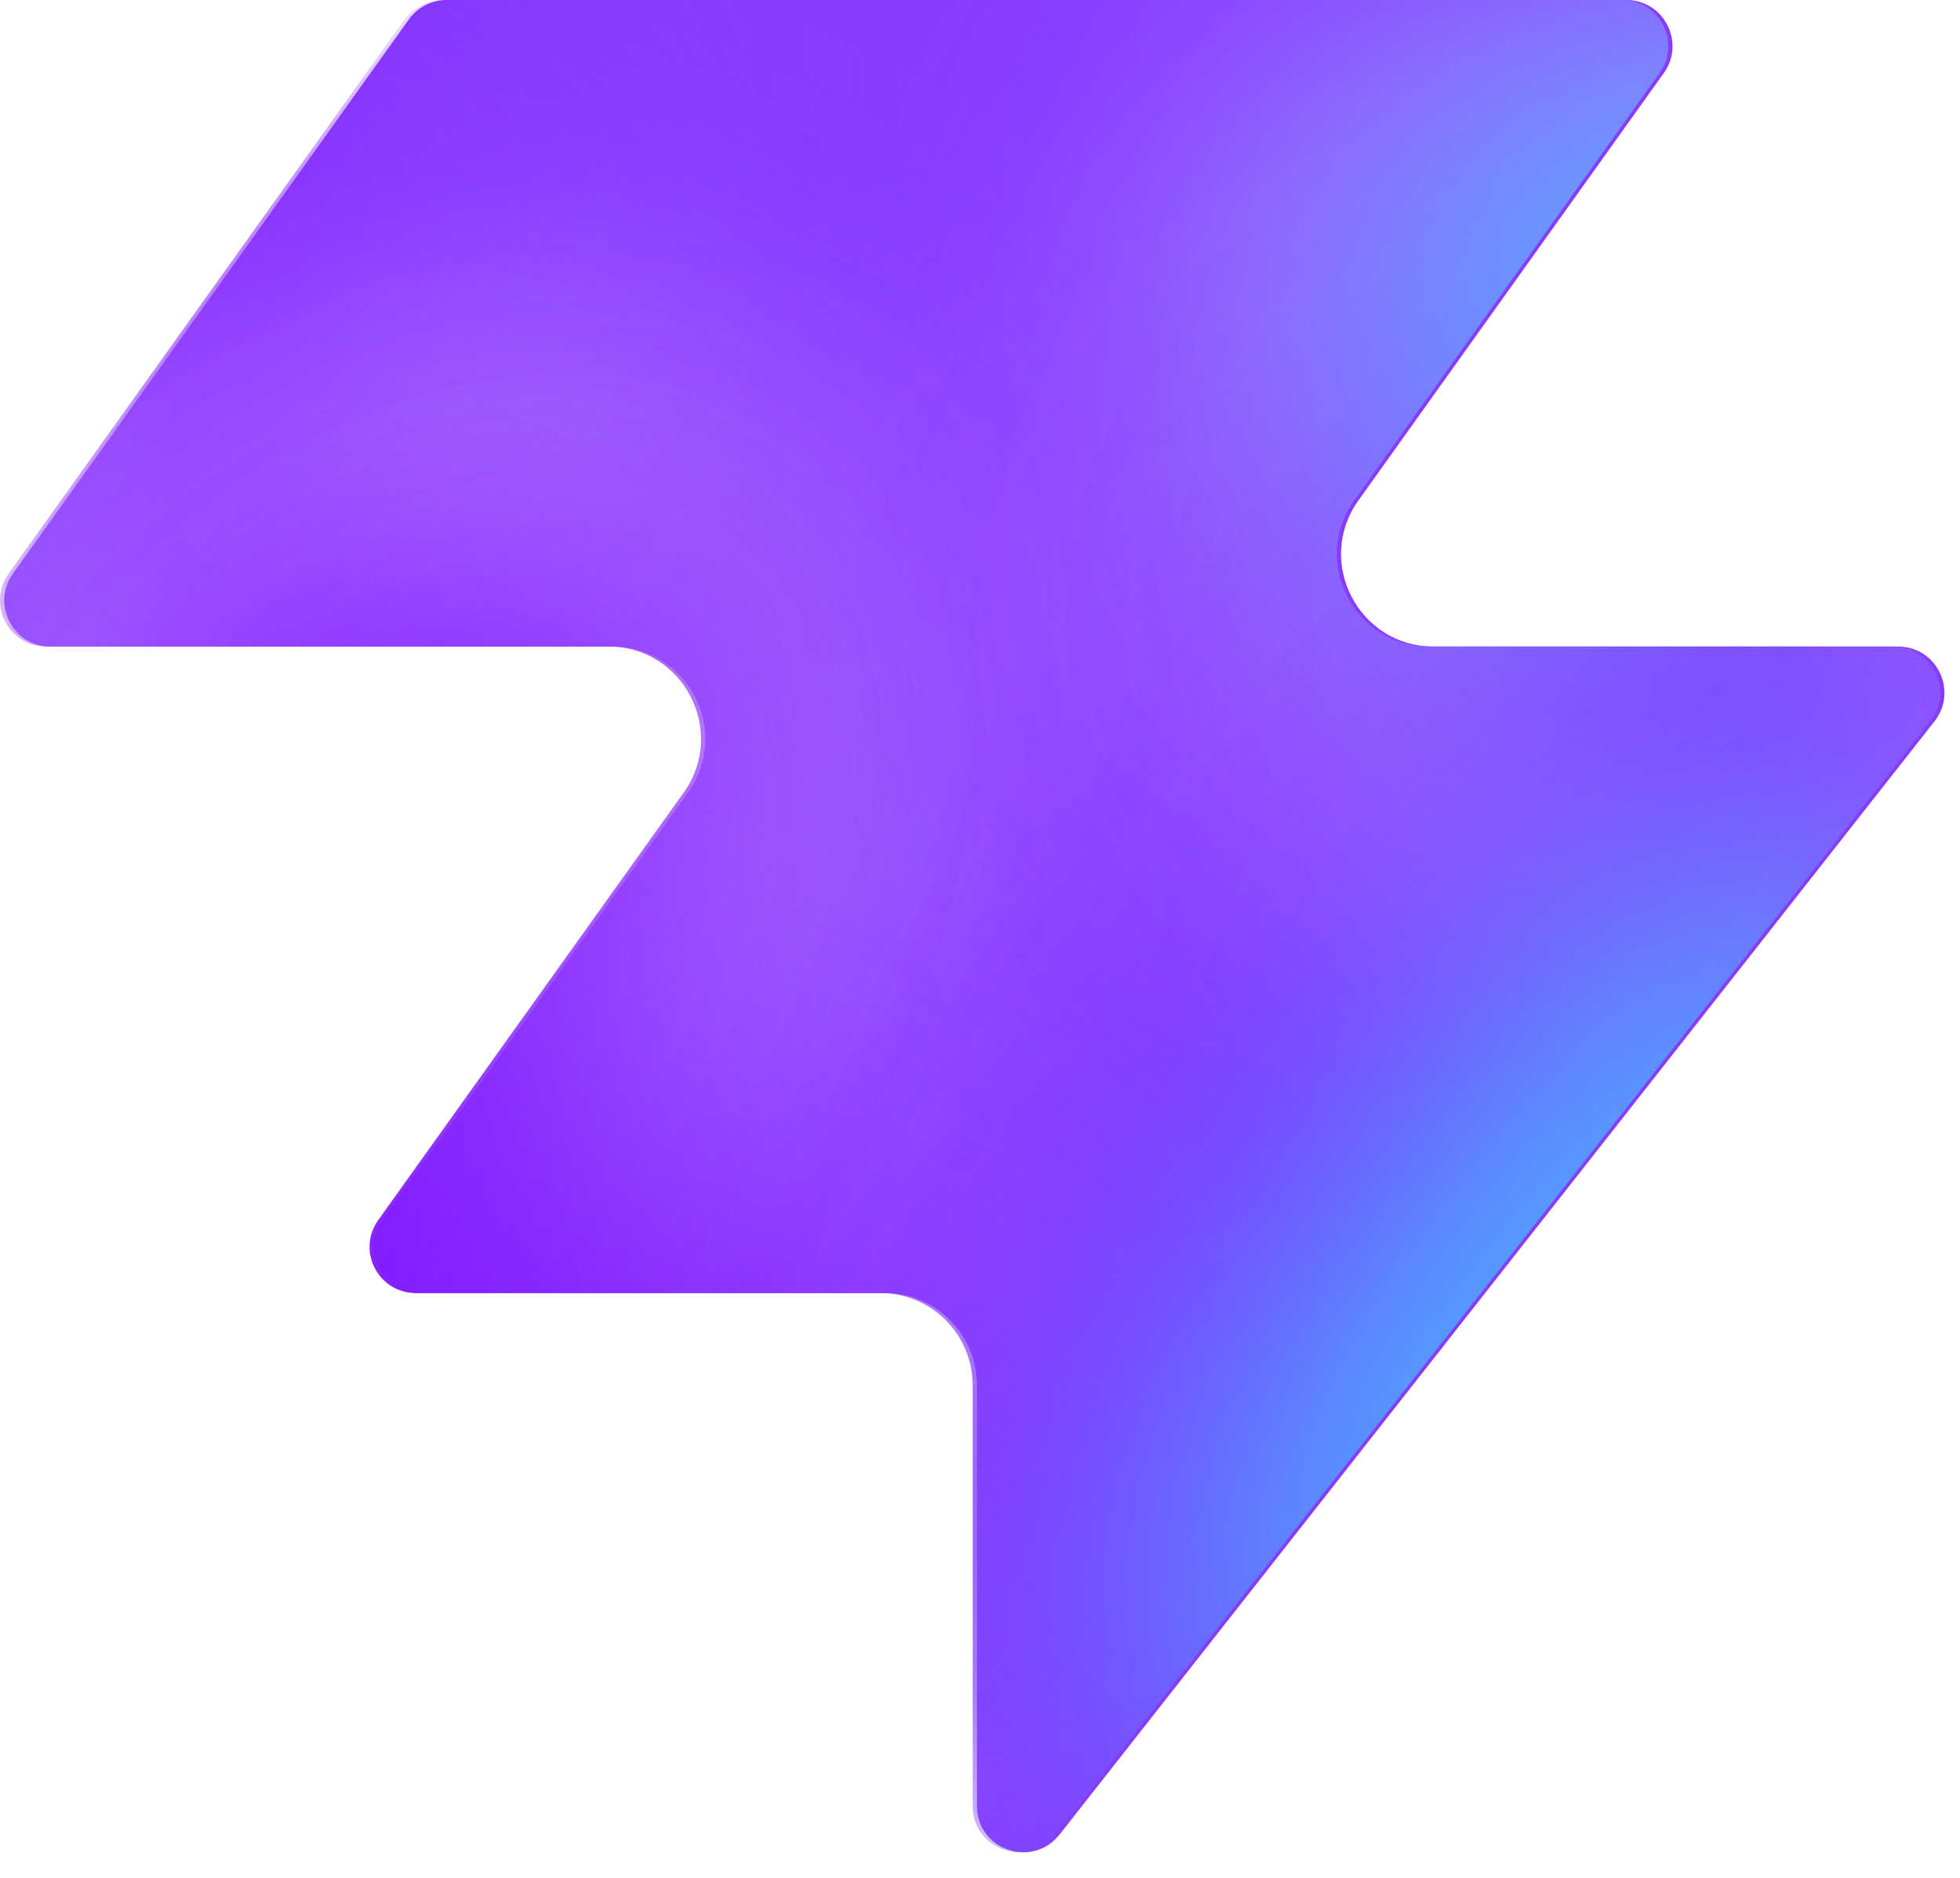
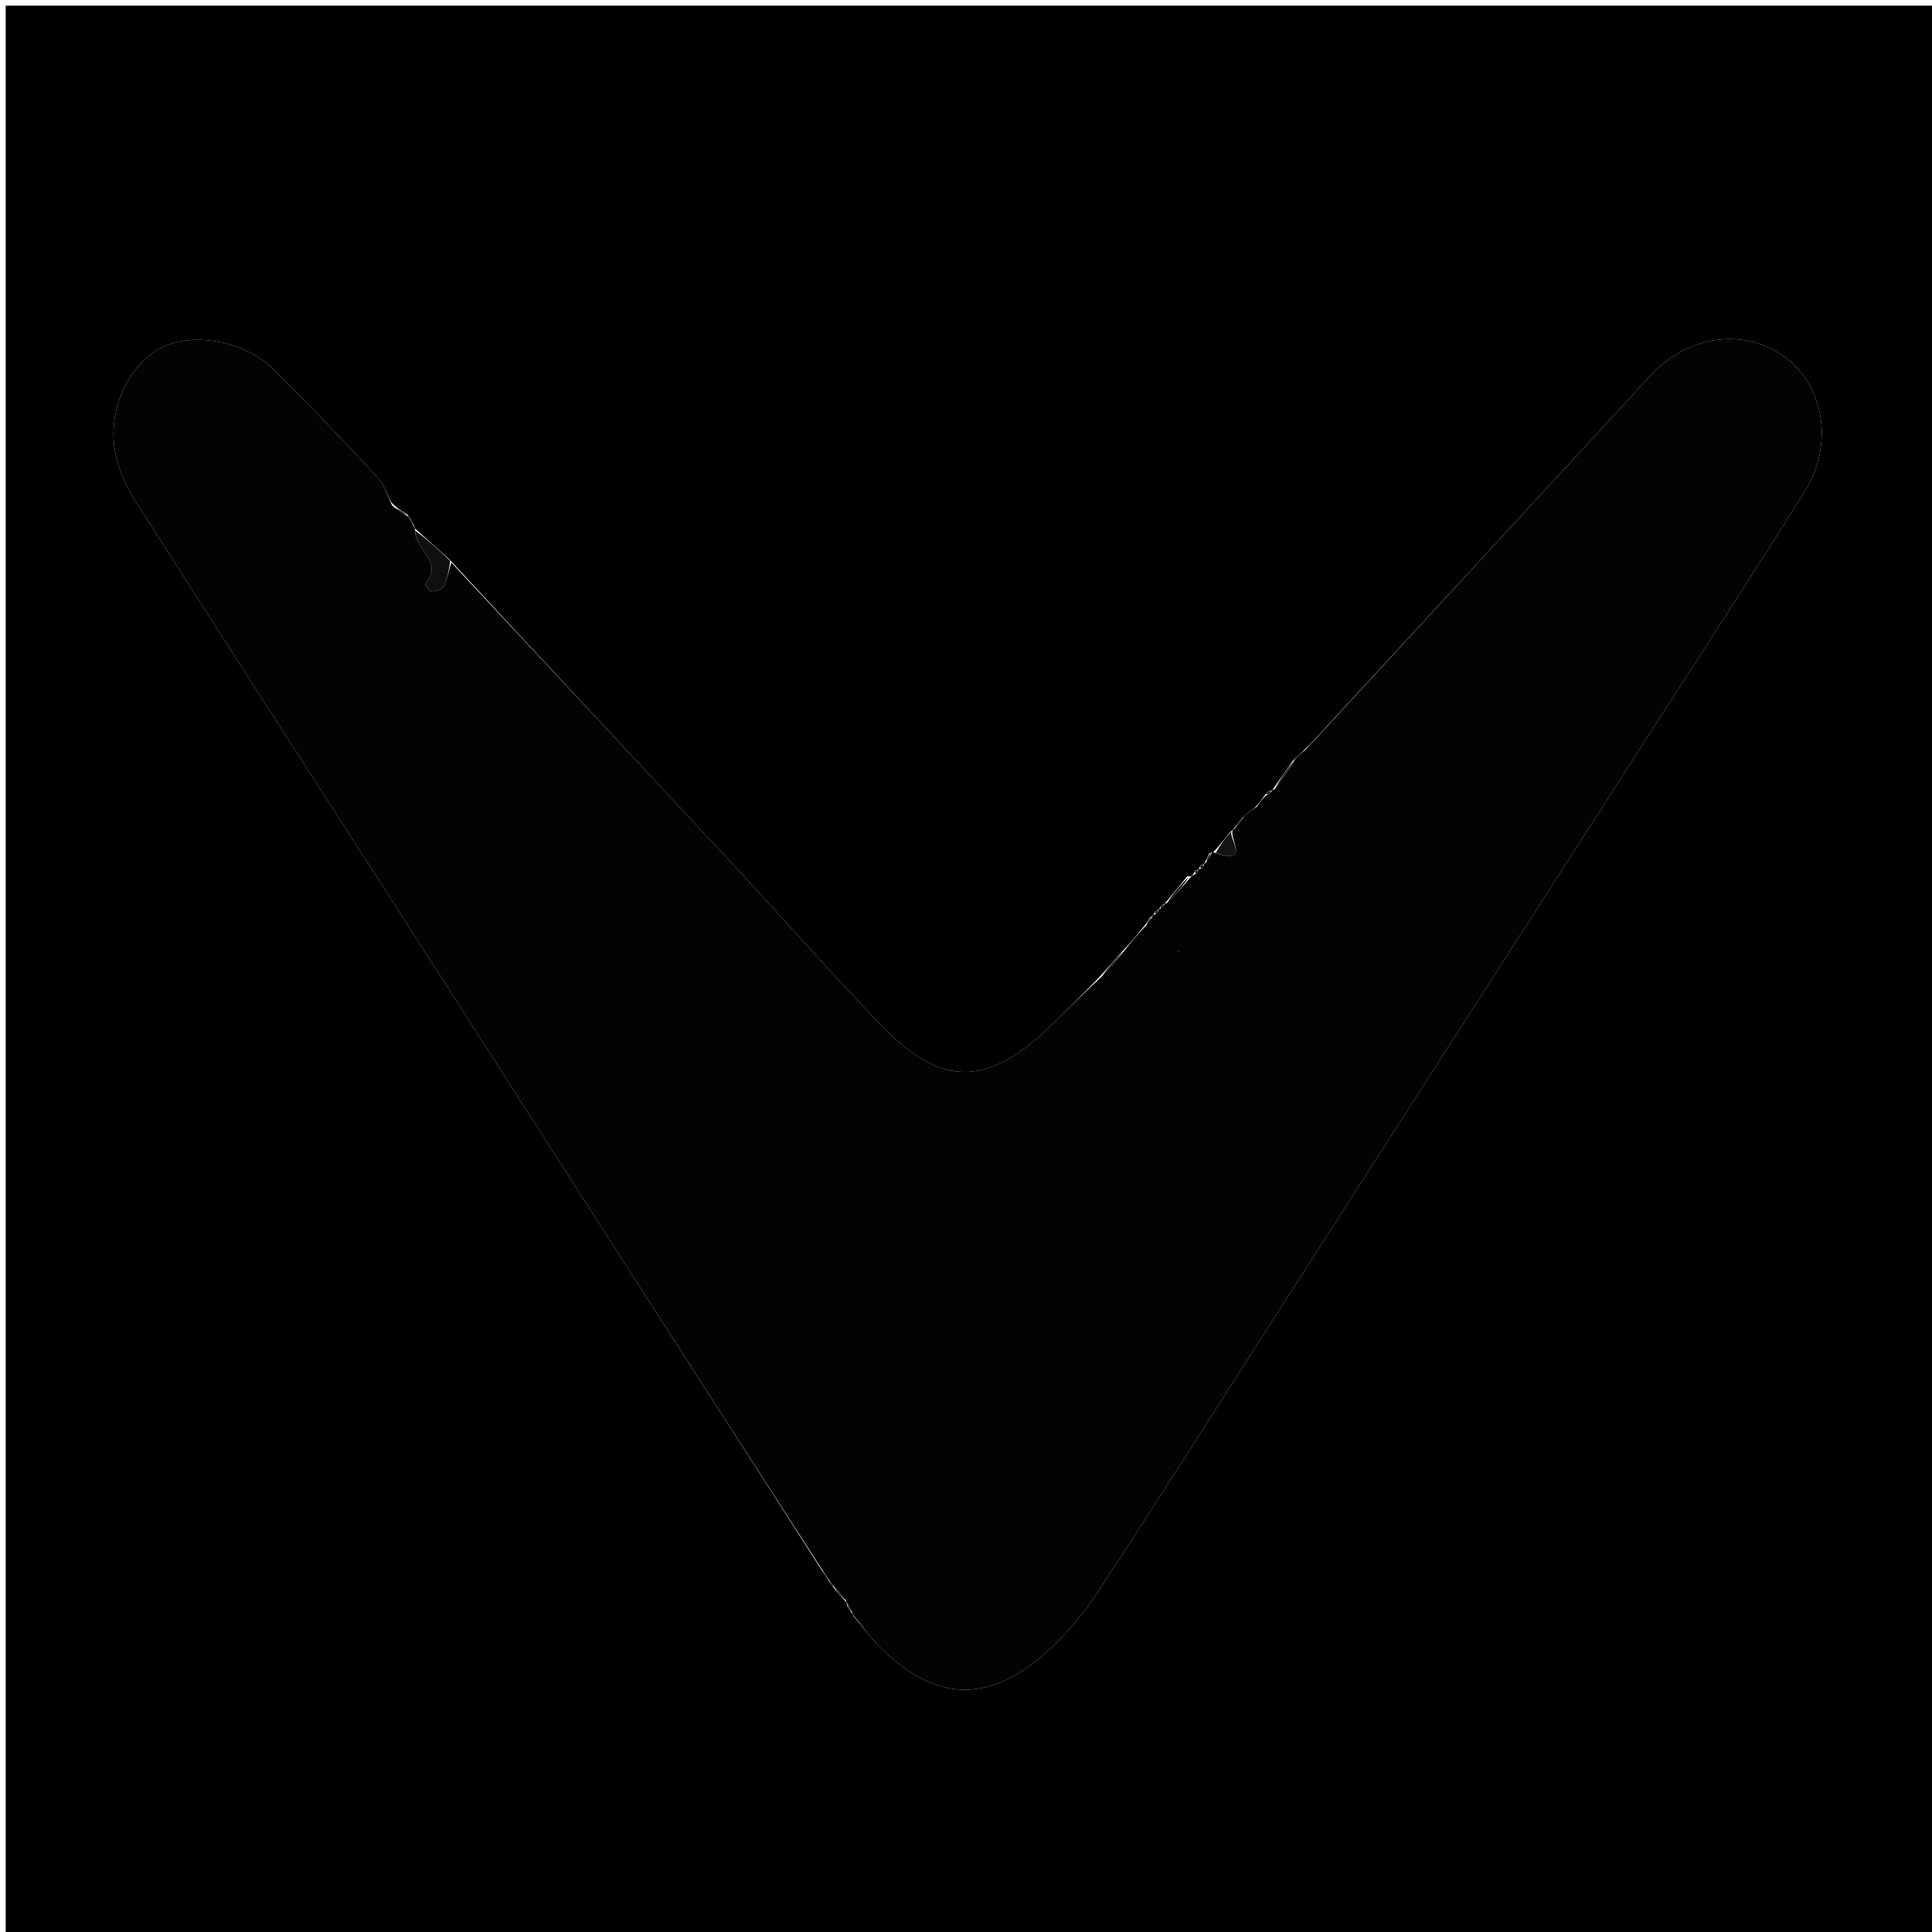
- <svg xmlns="http://www.w3.org/2000/svg" width="48" height="46" fill="none" viewBox="0 0 48 46">
-   <path fill="#863bff" d="M25.946 44.938c-.664.845-2.021.375-2.021-.698V33.937a2.26 2.26 0 0 0-2.262-2.262H10.287c-.92 0-1.456-1.04-.92-1.788l7.48-10.471c1.07-1.497 0-3.578-1.842-3.578H1.237c-.92 0-1.456-1.04-.92-1.788L10.013.474c.214-.297.556-.474.92-.474h28.894c.92 0 1.456 1.04.92 1.788l-7.48 10.471c-1.07 1.498 0 3.579 1.842 3.579h11.377c.943 0 1.473 1.088.89 1.83L25.947 44.94z" style="fill:#863bff;fill:color(display-p3 .525 .23 1);fill-opacity:1" />
-   <mask id="a" width="48" height="46" x="0" y="0" maskUnits="userSpaceOnUse" style="mask-type:alpha">
-     <path fill="#000" d="M25.842 44.938c-.664.844-2.021.375-2.021-.698V33.937a2.26 2.26 0 0 0-2.262-2.262H10.183c-.92 0-1.456-1.04-.92-1.788l7.48-10.471c1.07-1.498 0-3.579-1.842-3.579H1.133c-.92 0-1.456-1.04-.92-1.787L9.91.473c.214-.297.556-.474.92-.474h28.894c.92 0 1.456 1.04.92 1.788l-7.48 10.471c-1.07 1.498 0 3.578 1.842 3.578h11.377c.943 0 1.473 1.088.89 1.832L25.843 44.94z" style="fill:#000;fill-opacity:1" />
-   </mask>
-   <g mask="url(#a)">
-     <g filter="url(#b)">
-       <ellipse cx="5.508" cy="14.704" fill="#ede6ff" rx="5.508" ry="14.704" style="fill:#ede6ff;fill:color(display-p3 .927 .903 1);fill-opacity:1" transform="matrix(.00324 1 1 -.00324 -4.47 31.516)" />
-     </g>
-     <g filter="url(#c)">
-       <ellipse cx="10.399" cy="29.851" fill="#ede6ff" rx="10.399" ry="29.851" style="fill:#ede6ff;fill:color(display-p3 .927 .903 1);fill-opacity:1" transform="matrix(.00324 1 1 -.00324 -39.328 7.883)" />
-     </g>
-     <g filter="url(#d)">
-       <ellipse cx="5.508" cy="30.487" fill="#7e14ff" rx="5.508" ry="30.487" style="fill:#7e14ff;fill:color(display-p3 .492 .077 1);fill-opacity:1" transform="rotate(89.814 -25.913 -14.639)scale(1 -1)" />
-     </g>
-     <g filter="url(#e)">
-       <ellipse cx="5.508" cy="30.599" fill="#7e14ff" rx="5.508" ry="30.599" style="fill:#7e14ff;fill:color(display-p3 .492 .077 1);fill-opacity:1" transform="rotate(89.814 -32.644 -3.334)scale(1 -1)" />
-     </g>
-     <g filter="url(#f)">
-       <ellipse cx="5.508" cy="30.599" fill="#7e14ff" rx="5.508" ry="30.599" style="fill:#7e14ff;fill:color(display-p3 .492 .077 1);fill-opacity:1" transform="matrix(.00324 1 1 -.00324 -34.34 30.47)" />
-     </g>
-     <g filter="url(#g)">
-       <ellipse cx="14.072" cy="22.078" fill="#ede6ff" rx="14.072" ry="22.078" style="fill:#ede6ff;fill:color(display-p3 .927 .903 1);fill-opacity:1" transform="rotate(93.35 24.506 48.493)scale(-1 1)" />
-     </g>
-     <g filter="url(#h)">
-       <ellipse cx="3.47" cy="21.501" fill="#7e14ff" rx="3.47" ry="21.501" style="fill:#7e14ff;fill:color(display-p3 .492 .077 1);fill-opacity:1" transform="rotate(89.009 28.708 47.59)scale(-1 1)" />
-     </g>
-     <g filter="url(#i)">
-       <ellipse cx="3.47" cy="21.501" fill="#7e14ff" rx="3.47" ry="21.501" style="fill:#7e14ff;fill:color(display-p3 .492 .077 1);fill-opacity:1" transform="rotate(89.009 28.708 47.59)scale(-1 1)" />
-     </g>
-     <g filter="url(#j)">
-       <ellipse cx=".387" cy="8.972" fill="#7e14ff" rx="4.407" ry="29.108" style="fill:#7e14ff;fill:color(display-p3 .492 .077 1);fill-opacity:1" transform="rotate(39.51 .387 8.972)" />
-     </g>
-     <g filter="url(#k)">
-       <ellipse cx="47.523" cy="-6.092" fill="#7e14ff" rx="4.407" ry="29.108" style="fill:#7e14ff;fill:color(display-p3 .492 .077 1);fill-opacity:1" transform="rotate(37.892 47.523 -6.092)" />
-     </g>
-     <g filter="url(#l)">
-       <ellipse cx="41.412" cy="6.333" fill="#47bfff" rx="5.971" ry="9.665" style="fill:#47bfff;fill:color(display-p3 .28 .748 1);fill-opacity:1" transform="rotate(37.892 41.412 6.333)" />
-     </g>
-     <g filter="url(#m)">
-       <ellipse cx="-1.879" cy="38.332" fill="#7e14ff" rx="4.407" ry="29.108" style="fill:#7e14ff;fill:color(display-p3 .492 .077 1);fill-opacity:1" transform="rotate(37.892 -1.88 38.332)" />
-     </g>
-     <g filter="url(#n)">
-       <ellipse cx="-1.879" cy="38.332" fill="#7e14ff" rx="4.407" ry="29.108" style="fill:#7e14ff;fill:color(display-p3 .492 .077 1);fill-opacity:1" transform="rotate(37.892 -1.88 38.332)" />
-     </g>
-     <g filter="url(#o)">
-       <ellipse cx="35.651" cy="29.907" fill="#7e14ff" rx="4.407" ry="29.108" style="fill:#7e14ff;fill:color(display-p3 .492 .077 1);fill-opacity:1" transform="rotate(37.892 35.651 29.907)" />
-     </g>
-     <g filter="url(#p)">
-       <ellipse cx="38.418" cy="32.4" fill="#47bfff" rx="5.971" ry="15.297" style="fill:#47bfff;fill:color(display-p3 .28 .748 1);fill-opacity:1" transform="rotate(37.892 38.418 32.4)" />
-     </g>
-   </g>
-   <defs>
-     <filter id="b" width="60.045" height="41.654" x="-19.77" y="16.149" color-interpolation-filters="sRGB" filterUnits="userSpaceOnUse">
-       <feFlood flood-opacity="0" result="BackgroundImageFix" />
-       <feBlend in="SourceGraphic" in2="BackgroundImageFix" result="shape" />
-       <feGaussianBlur result="effect1_foregroundBlur_2002_17158" stdDeviation="7.659" />
-     </filter>
-     <filter id="c" width="90.34" height="51.437" x="-54.613" y="-7.533" color-interpolation-filters="sRGB" filterUnits="userSpaceOnUse">
-       <feFlood flood-opacity="0" result="BackgroundImageFix" />
-       <feBlend in="SourceGraphic" in2="BackgroundImageFix" result="shape" />
-       <feGaussianBlur result="effect1_foregroundBlur_2002_17158" stdDeviation="7.659" />
-     </filter>
-     <filter id="d" width="79.355" height="29.4" x="-49.64" y="2.03" color-interpolation-filters="sRGB" filterUnits="userSpaceOnUse">
-       <feFlood flood-opacity="0" result="BackgroundImageFix" />
-       <feBlend in="SourceGraphic" in2="BackgroundImageFix" result="shape" />
-       <feGaussianBlur result="effect1_foregroundBlur_2002_17158" stdDeviation="4.596" />
-     </filter>
-     <filter id="e" width="79.579" height="29.4" x="-45.045" y="20.029" color-interpolation-filters="sRGB" filterUnits="userSpaceOnUse">
-       <feFlood flood-opacity="0" result="BackgroundImageFix" />
-       <feBlend in="SourceGraphic" in2="BackgroundImageFix" result="shape" />
-       <feGaussianBlur result="effect1_foregroundBlur_2002_17158" stdDeviation="4.596" />
-     </filter>
-     <filter id="f" width="79.579" height="29.4" x="-43.513" y="21.178" color-interpolation-filters="sRGB" filterUnits="userSpaceOnUse">
-       <feFlood flood-opacity="0" result="BackgroundImageFix" />
-       <feBlend in="SourceGraphic" in2="BackgroundImageFix" result="shape" />
-       <feGaussianBlur result="effect1_foregroundBlur_2002_17158" stdDeviation="4.596" />
-     </filter>
-     <filter id="g" width="74.749" height="58.852" x="15.756" y="-17.901" color-interpolation-filters="sRGB" filterUnits="userSpaceOnUse">
-       <feFlood flood-opacity="0" result="BackgroundImageFix" />
-       <feBlend in="SourceGraphic" in2="BackgroundImageFix" result="shape" />
-       <feGaussianBlur result="effect1_foregroundBlur_2002_17158" stdDeviation="7.659" />
-     </filter>
-     <filter id="h" width="61.377" height="25.362" x="23.548" y="2.284" color-interpolation-filters="sRGB" filterUnits="userSpaceOnUse">
-       <feFlood flood-opacity="0" result="BackgroundImageFix" />
-       <feBlend in="SourceGraphic" in2="BackgroundImageFix" result="shape" />
-       <feGaussianBlur result="effect1_foregroundBlur_2002_17158" stdDeviation="4.596" />
-     </filter>
-     <filter id="i" width="61.377" height="25.362" x="23.548" y="2.284" color-interpolation-filters="sRGB" filterUnits="userSpaceOnUse">
-       <feFlood flood-opacity="0" result="BackgroundImageFix" />
-       <feBlend in="SourceGraphic" in2="BackgroundImageFix" result="shape" />
-       <feGaussianBlur result="effect1_foregroundBlur_2002_17158" stdDeviation="4.596" />
-     </filter>
-     <filter id="j" width="56.045" height="63.649" x="-27.636" y="-22.853" color-interpolation-filters="sRGB" filterUnits="userSpaceOnUse">
-       <feFlood flood-opacity="0" result="BackgroundImageFix" />
-       <feBlend in="SourceGraphic" in2="BackgroundImageFix" result="shape" />
-       <feGaussianBlur result="effect1_foregroundBlur_2002_17158" stdDeviation="4.596" />
-     </filter>
-     <filter id="k" width="54.814" height="64.646" x="20.116" y="-38.415" color-interpolation-filters="sRGB" filterUnits="userSpaceOnUse">
-       <feFlood flood-opacity="0" result="BackgroundImageFix" />
-       <feBlend in="SourceGraphic" in2="BackgroundImageFix" result="shape" />
-       <feGaussianBlur result="effect1_foregroundBlur_2002_17158" stdDeviation="4.596" />
-     </filter>
-     <filter id="l" width="33.541" height="35.313" x="24.641" y="-11.323" color-interpolation-filters="sRGB" filterUnits="userSpaceOnUse">
-       <feFlood flood-opacity="0" result="BackgroundImageFix" />
-       <feBlend in="SourceGraphic" in2="BackgroundImageFix" result="shape" />
-       <feGaussianBlur result="effect1_foregroundBlur_2002_17158" stdDeviation="4.596" />
-     </filter>
-     <filter id="m" width="54.814" height="64.646" x="-29.286" y="6.009" color-interpolation-filters="sRGB" filterUnits="userSpaceOnUse">
-       <feFlood flood-opacity="0" result="BackgroundImageFix" />
-       <feBlend in="SourceGraphic" in2="BackgroundImageFix" result="shape" />
-       <feGaussianBlur result="effect1_foregroundBlur_2002_17158" stdDeviation="4.596" />
-     </filter>
-     <filter id="n" width="54.814" height="64.646" x="-29.286" y="6.009" color-interpolation-filters="sRGB" filterUnits="userSpaceOnUse">
-       <feFlood flood-opacity="0" result="BackgroundImageFix" />
-       <feBlend in="SourceGraphic" in2="BackgroundImageFix" result="shape" />
-       <feGaussianBlur result="effect1_foregroundBlur_2002_17158" stdDeviation="4.596" />
-     </filter>
-     <filter id="o" width="54.814" height="64.646" x="8.244" y="-2.416" color-interpolation-filters="sRGB" filterUnits="userSpaceOnUse">
-       <feFlood flood-opacity="0" result="BackgroundImageFix" />
-       <feBlend in="SourceGraphic" in2="BackgroundImageFix" result="shape" />
-       <feGaussianBlur result="effect1_foregroundBlur_2002_17158" stdDeviation="4.596" />
-     </filter>
-     <filter id="p" width="39.409" height="43.623" x="18.713" y="10.588" color-interpolation-filters="sRGB" filterUnits="userSpaceOnUse">
-       <feFlood flood-opacity="0" result="BackgroundImageFix" />
-       <feBlend in="SourceGraphic" in2="BackgroundImageFix" result="shape" />
-       <feGaussianBlur result="effect1_foregroundBlur_2002_17158" stdDeviation="4.596" />
-     </filter>
-   </defs>
+ <svg xmlns="http://www.w3.org/2000/svg" version="1.1" id="Layer_1" x="0px" y="0px" width="100%" viewBox="0 0 340 340" enable-background="new 0 0 340 340" xml:space="preserve">
+   <path fill="#000000" opacity="1" stroke="none" d=" M187,341   C124.667,341 62.833,341 1,341   C1,227.667 1,114.333 1,1   C114.333,1 227.667,1 341,1   C341,114.333 341,227.667 341,341   C289.833,341 238.667,341 187,341  M210.985,152.968   C210.985,152.968 210.817,153.156 210.496,153.152   C210.262,153.269 210.19,153.449 209.877,154.037   C209.752,154.161 209.627,154.284 208.94,154.222   C207.644,155.8 206.349,157.378 204.991,158.996   C204.991,158.996 204.942,159.052 204.565,159.223   C204.325,159.386 204.171,159.609 203.983,159.994   C203.983,159.994 203.881,160.115 203.525,160.221   C203.296,160.363 203.174,160.569 202.977,161.035   C202.977,161.035 202.82,161.252 202.335,161.503   C202.076,161.979 201.816,162.455 201.072,163.317   C200.039,164.604 199.007,165.892 197.42,167.504   C196.131,168.985 194.841,170.466 193.08,172.361   C190.138,175.298 187.264,178.306 184.242,181.158   C173.635,191.173 165.572,191.231 155.418,180.766   C146.399,171.472 137.883,161.69 129.062,152.201   C112.547,134.437 95.971,116.729 79.053,98.406   C77.049,96.617 75.044,94.828 73.013,92.985   C73.013,92.985 72.975,92.94 72.848,92.413   C72.572,91.952 72.296,91.491 72.006,90.999   C72.006,90.999 71.98,90.979 71.622,90.462   C70.749,89.985 69.875,89.508 68.829,88.343   C68.052,86.889 67.542,85.184 66.453,84.021   C60.425,77.579 54.392,71.131 48.094,64.956   C43.002,59.964 34.003,58.416 28.574,61.108   C22.935,63.904 19.018,71.62 20.174,78.995   C20.671,82.173 22.074,85.421 23.817,88.158   C39.473,112.736 55.313,137.197 71.066,161.714   C84.387,182.446 97.647,203.217 110.968,223.949   C122.127,241.315 133.336,258.65 144.819,276.655   C145.212,277.257 145.604,277.86 146.18,278.645   C146.304,278.766 146.431,278.883 146.83,279.599   C147.539,280.383 148.249,281.168 148.987,282.014   C148.987,282.014 149.028,282.068 149.06,282.585   C149.339,282.998 149.618,283.41 149.983,283.978   C149.983,283.978 150.091,284.12 150.324,284.581   C150.553,284.84 150.782,285.1 151.401,285.852   C152.476,287.122 153.464,288.48 154.641,289.648   C164.491,299.432 173.513,300 184.01,290.904   C187.727,287.684 190.907,283.641 193.627,279.51   C203.606,264.349 213.277,248.984 223.087,233.712   C245.229,199.24 267.386,164.779 289.533,130.311   C298.895,115.742 308.359,101.236 317.561,86.566   C322.784,78.241 321.076,67.987 314.057,62.811   C307.025,57.626 297.044,58.964 290.558,65.996   C271.034,87.163 251.522,108.34 231.494,129.996   C230.837,130.666 230.18,131.336 229.206,132.296   C228.8,132.698 228.395,133.101 227.437,133.947   C226.316,135.595 225.195,137.243 223.931,139.002   C223.931,139.002 223.806,139.133 223.336,139.241   C223.045,139.399 222.814,139.62 222.324,140.292   C221.948,140.846 221.572,141.4 220.665,142.296   C220.32,142.54 219.975,142.785 219.419,143.201   C219.28,143.318 219.143,143.438 218.557,143.999   C218.054,144.648 217.551,145.298 217,146.001   C217,146.001 216.966,146.065 216.446,146.428   C215.538,147.616 214.629,148.804 213.52,149.972   C213.52,149.972 213.319,149.953 212.769,150.224   C212.545,150.756 212.32,151.289 211.948,151.978   C211.948,151.978 211.823,152.154 211.461,152.184   C211.213,152.32 211.117,152.526 210.985,152.968  z" />
+   <path fill="#030303" opacity="1" stroke="none" d=" M232.005,129.513   C251.522,108.34 271.034,87.163 290.558,65.996   C297.044,58.964 307.025,57.626 314.057,62.811   C321.076,67.987 322.784,78.241 317.561,86.566   C308.359,101.236 298.895,115.742 289.533,130.311   C267.386,164.779 245.229,199.24 223.087,233.712   C213.277,248.984 203.606,264.349 193.627,279.51   C190.907,283.641 187.727,287.684 184.01,290.904   C173.513,300 164.491,299.432 154.641,289.648   C153.464,288.48 152.476,287.122 151.088,285.371   C150.547,284.632 150.319,284.376 150.091,284.12   C150.091,284.12 149.983,283.978 149.935,283.643   C149.6,282.894 149.314,282.481 149.028,282.068   C149.028,282.068 148.987,282.014 148.894,281.663   C148.054,280.541 147.308,279.769 146.561,278.998   C146.431,278.883 146.304,278.766 145.994,278.196   C145.38,277.164 144.951,276.581 144.523,275.998   C133.336,258.65 122.127,241.315 110.968,223.949   C97.647,203.217 84.387,182.446 71.066,161.714   C55.313,137.197 39.473,112.736 23.817,88.158   C22.074,85.421 20.671,82.173 20.174,78.995   C19.018,71.62 22.935,63.904 28.574,61.108   C34.003,58.416 43.002,59.964 48.094,64.956   C54.392,71.131 60.425,77.579 66.453,84.021   C67.542,85.184 68.052,86.889 68.972,88.905   C70.07,89.971 71.025,90.475 71.98,90.979   C71.98,90.979 72.006,90.999 72.091,91.272   C72.442,92.01 72.709,92.475 72.975,92.94   C72.975,92.94 73.013,92.985 73.065,93.364   C73.053,96.853 78.259,99.016 74.785,102.805   C74.74,102.854 75.547,104.068 75.96,104.07   C76.681,104.074 77.785,103.75 78.052,103.222   C78.713,101.917 78.99,100.419 79.421,98.998   C95.971,116.729 112.547,134.437 129.062,152.201   C137.883,161.69 146.399,171.472 155.418,180.766   C165.572,191.231 173.635,191.173 184.242,181.158   C187.264,178.306 190.138,175.298 193.658,172.085   C195.483,170.265 196.729,168.722 197.974,167.179   C199.007,165.892 200.039,164.604 201.572,163   C202.321,162.206 202.57,161.729 202.82,161.252   C202.82,161.252 202.977,161.035 203.254,160.898   C203.77,160.611 203.887,160.396 203.881,160.115   C203.881,160.115 203.983,159.994 204.238,159.868   C204.728,159.567 204.878,159.337 204.942,159.052   C204.942,159.052 204.991,158.996 205.352,158.928   C206.975,157.375 208.239,155.891 209.502,154.408   C209.627,154.284 209.752,154.161 210.236,153.874   C210.812,153.583 210.886,153.398 210.817,153.156   C210.817,153.156 210.985,152.968 211.258,152.869   C211.775,152.633 211.872,152.428 211.823,152.154   C211.823,152.154 211.948,151.978 212.277,151.757   C212.844,151.009 213.081,150.481 213.319,149.953   C213.319,149.953 213.52,149.972 213.869,150.098   C220.206,152.189 216.188,147.543 216.966,146.065   C216.966,146.065 217,146.001 217.302,145.825   C218.073,144.954 218.542,144.258 219.01,143.562   C219.143,143.438 219.28,143.318 219.796,142.947   C220.514,142.446 220.855,142.2 221.196,141.955   C221.572,141.4 221.948,140.846 222.726,140.048   C223.473,139.7 223.699,139.477 223.806,139.133   C223.806,139.133 223.931,139.002 224.336,138.865   C225.823,136.987 226.906,135.245 227.989,133.503   C228.395,133.101 228.8,132.698 229.694,131.989   C230.79,130.959 231.397,130.236 232.005,129.513  M201.966,167.983   C201.966,167.983 202.011,167.987 202.198,168.091   C202.33,168.152 202.461,168.212 202.593,168.273   C202.391,168.186 202.189,168.098 201.966,167.983  M207.609,167.514   C207.465,167.396 207.321,167.279 207.176,167.162   C207.286,167.31 207.395,167.458 207.609,167.514  M150.517,277.526   C150.517,277.526 150.509,277.488 150.517,277.526  M213.52,156.515   C213.52,156.515 213.52,156.487 213.52,156.515  M71.481,95.517   C71.481,95.517 71.515,95.512 71.481,95.517  z" />
+   <path fill="#0F0F0F" opacity="1" stroke="none" d=" M79.237,98.702   C78.99,100.419 78.713,101.917 78.052,103.222   C77.785,103.75 76.681,104.074 75.96,104.07   C75.547,104.068 74.74,102.854 74.785,102.805   C78.259,99.016 73.053,96.853 73.079,93.391   C75.044,94.828 77.049,96.617 79.237,98.702  z" />
+   <path fill="#151515" opacity="1" stroke="none" d=" M197.697,167.342   C196.729,168.722 195.483,170.265 193.895,171.877   C194.841,170.466 196.131,168.985 197.697,167.342  z" />
+   <path fill="#151515" opacity="1" stroke="none" d=" M209.221,154.315   C208.239,155.891 206.975,157.375 205.382,158.907   C206.349,157.378 207.644,155.8 209.221,154.315  z" />
+   <path fill="#131313" opacity="1" stroke="none" d=" M216.706,146.247   C216.188,147.543 220.206,152.189 213.969,150.108   C214.629,148.804 215.538,147.616 216.706,146.247  z" />
+   <path fill="#131313" opacity="1" stroke="none" d=" M227.713,133.725   C226.906,135.245 225.823,136.987 224.407,138.81   C225.195,137.243 226.316,135.595 227.713,133.725  z" />
+   <path fill="#0F0F0F" opacity="1" stroke="none" d=" M71.801,90.72   C71.025,90.475 70.07,89.971 69.058,89.249   C69.875,89.508 70.749,89.985 71.801,90.72  z" />
+   <path fill="#111111" opacity="1" stroke="none" d=" M146.695,279.298   C147.308,279.769 148.054,280.541 148.88,281.632   C148.249,281.168 147.539,280.383 146.695,279.298  z" />
+   <path fill="#131313" opacity="1" stroke="none" d=" M218.783,143.781   C218.542,144.258 218.073,144.954 217.326,145.798   C217.551,145.298 218.054,144.648 218.783,143.781  z" />
+   <path fill="#131313" opacity="1" stroke="none" d=" M231.75,129.754   C231.397,130.236 230.79,130.959 229.852,131.844   C230.18,131.336 230.837,130.666 231.75,129.754  z" />
+   <path fill="#111111" opacity="1" stroke="none" d=" M149.044,282.326   C149.314,282.481 149.6,282.894 149.891,283.565   C149.618,283.41 149.339,282.998 149.044,282.326  z" />
+   <path fill="#151515" opacity="1" stroke="none" d=" M213.044,150.089   C213.081,150.481 212.844,151.009 212.351,151.679   C212.32,151.289 212.545,150.756 213.044,150.089  z" />
+   <path fill="#111111" opacity="1" stroke="none" d=" M144.671,276.326   C144.951,276.581 145.38,277.164 145.902,278.105   C145.604,277.86 145.212,277.257 144.671,276.326  z" />
+   <path fill="#0F0F0F" opacity="1" stroke="none" d=" M72.911,92.677   C72.709,92.475 72.442,92.01 72.098,91.287   C72.296,91.491 72.572,91.952 72.911,92.677  z" />
+   <path fill="#151515" opacity="1" stroke="none" d=" M202.578,161.378   C202.57,161.729 202.321,162.206 201.814,162.807   C201.816,162.455 202.076,161.979 202.578,161.378  z" />
+   <path fill="#111111" opacity="1" stroke="none" d=" M150.207,284.35   C150.319,284.376 150.547,284.632 150.893,285.124   C150.782,285.1 150.553,284.84 150.207,284.35  z" />
+   <path fill="#151515" opacity="1" stroke="none" d=" M203.703,160.168   C203.887,160.396 203.77,160.611 203.345,160.799   C203.174,160.569 203.296,160.363 203.703,160.168  z" />
+   <path fill="#151515" opacity="1" stroke="none" d=" M204.753,159.138   C204.878,159.337 204.728,159.567 204.298,159.816   C204.171,159.609 204.325,159.386 204.753,159.138  z" />
+   <path fill="#151515" opacity="1" stroke="none" d=" M210.657,153.154   C210.886,153.398 210.812,153.583 210.436,153.702   C210.19,153.449 210.262,153.269 210.657,153.154  z" />
+   <path fill="#151515" opacity="1" stroke="none" d=" M211.642,152.169   C211.872,152.428 211.775,152.633 211.353,152.786   C211.117,152.526 211.213,152.32 211.642,152.169  z" />
+   <path fill="#131313" opacity="1" stroke="none" d=" M220.93,142.125   C220.855,142.2 220.514,142.446 219.902,142.861   C219.975,142.785 220.32,142.54 220.93,142.125  z" />
+   <path fill="#131313" opacity="1" stroke="none" d=" M223.571,139.187   C223.699,139.477 223.473,139.7 222.886,139.854   C222.814,139.62 223.045,139.399 223.571,139.187  z" />
+   <path fill="#151515" opacity="1" stroke="none" d=" M207.557,167.56   C207.395,167.458 207.286,167.31 207.176,167.162   C207.321,167.279 207.465,167.396 207.557,167.56  z" />
+   <path fill="#151515" opacity="1" stroke="none" d=" M201.987,168.011   C202.189,168.098 202.391,168.186 202.593,168.273   C202.461,168.212 202.33,168.152 202.1,168.046   C202.001,168 201.987,168.011 201.987,168.011  z" />
+   <path fill="#111111" opacity="1" stroke="none" d=" M150.513,277.507   C150.509,277.488 150.517,277.526 150.513,277.507  z" />
+   <path fill="#151515" opacity="1" stroke="none" d=" M202.006,167.994   C202.011,167.987 201.966,167.983 201.977,167.997   C201.987,168.011 202.001,168 202.006,167.994  z" />
+   <path fill="#151515" opacity="1" stroke="none" d=" M213.52,156.501   C213.52,156.487 213.52,156.515 213.52,156.501  z" />
+   <path fill="#0F0F0F" opacity="1" stroke="none" d=" M71.498,95.514   C71.515,95.512 71.481,95.517 71.498,95.514  z" />
</svg>
